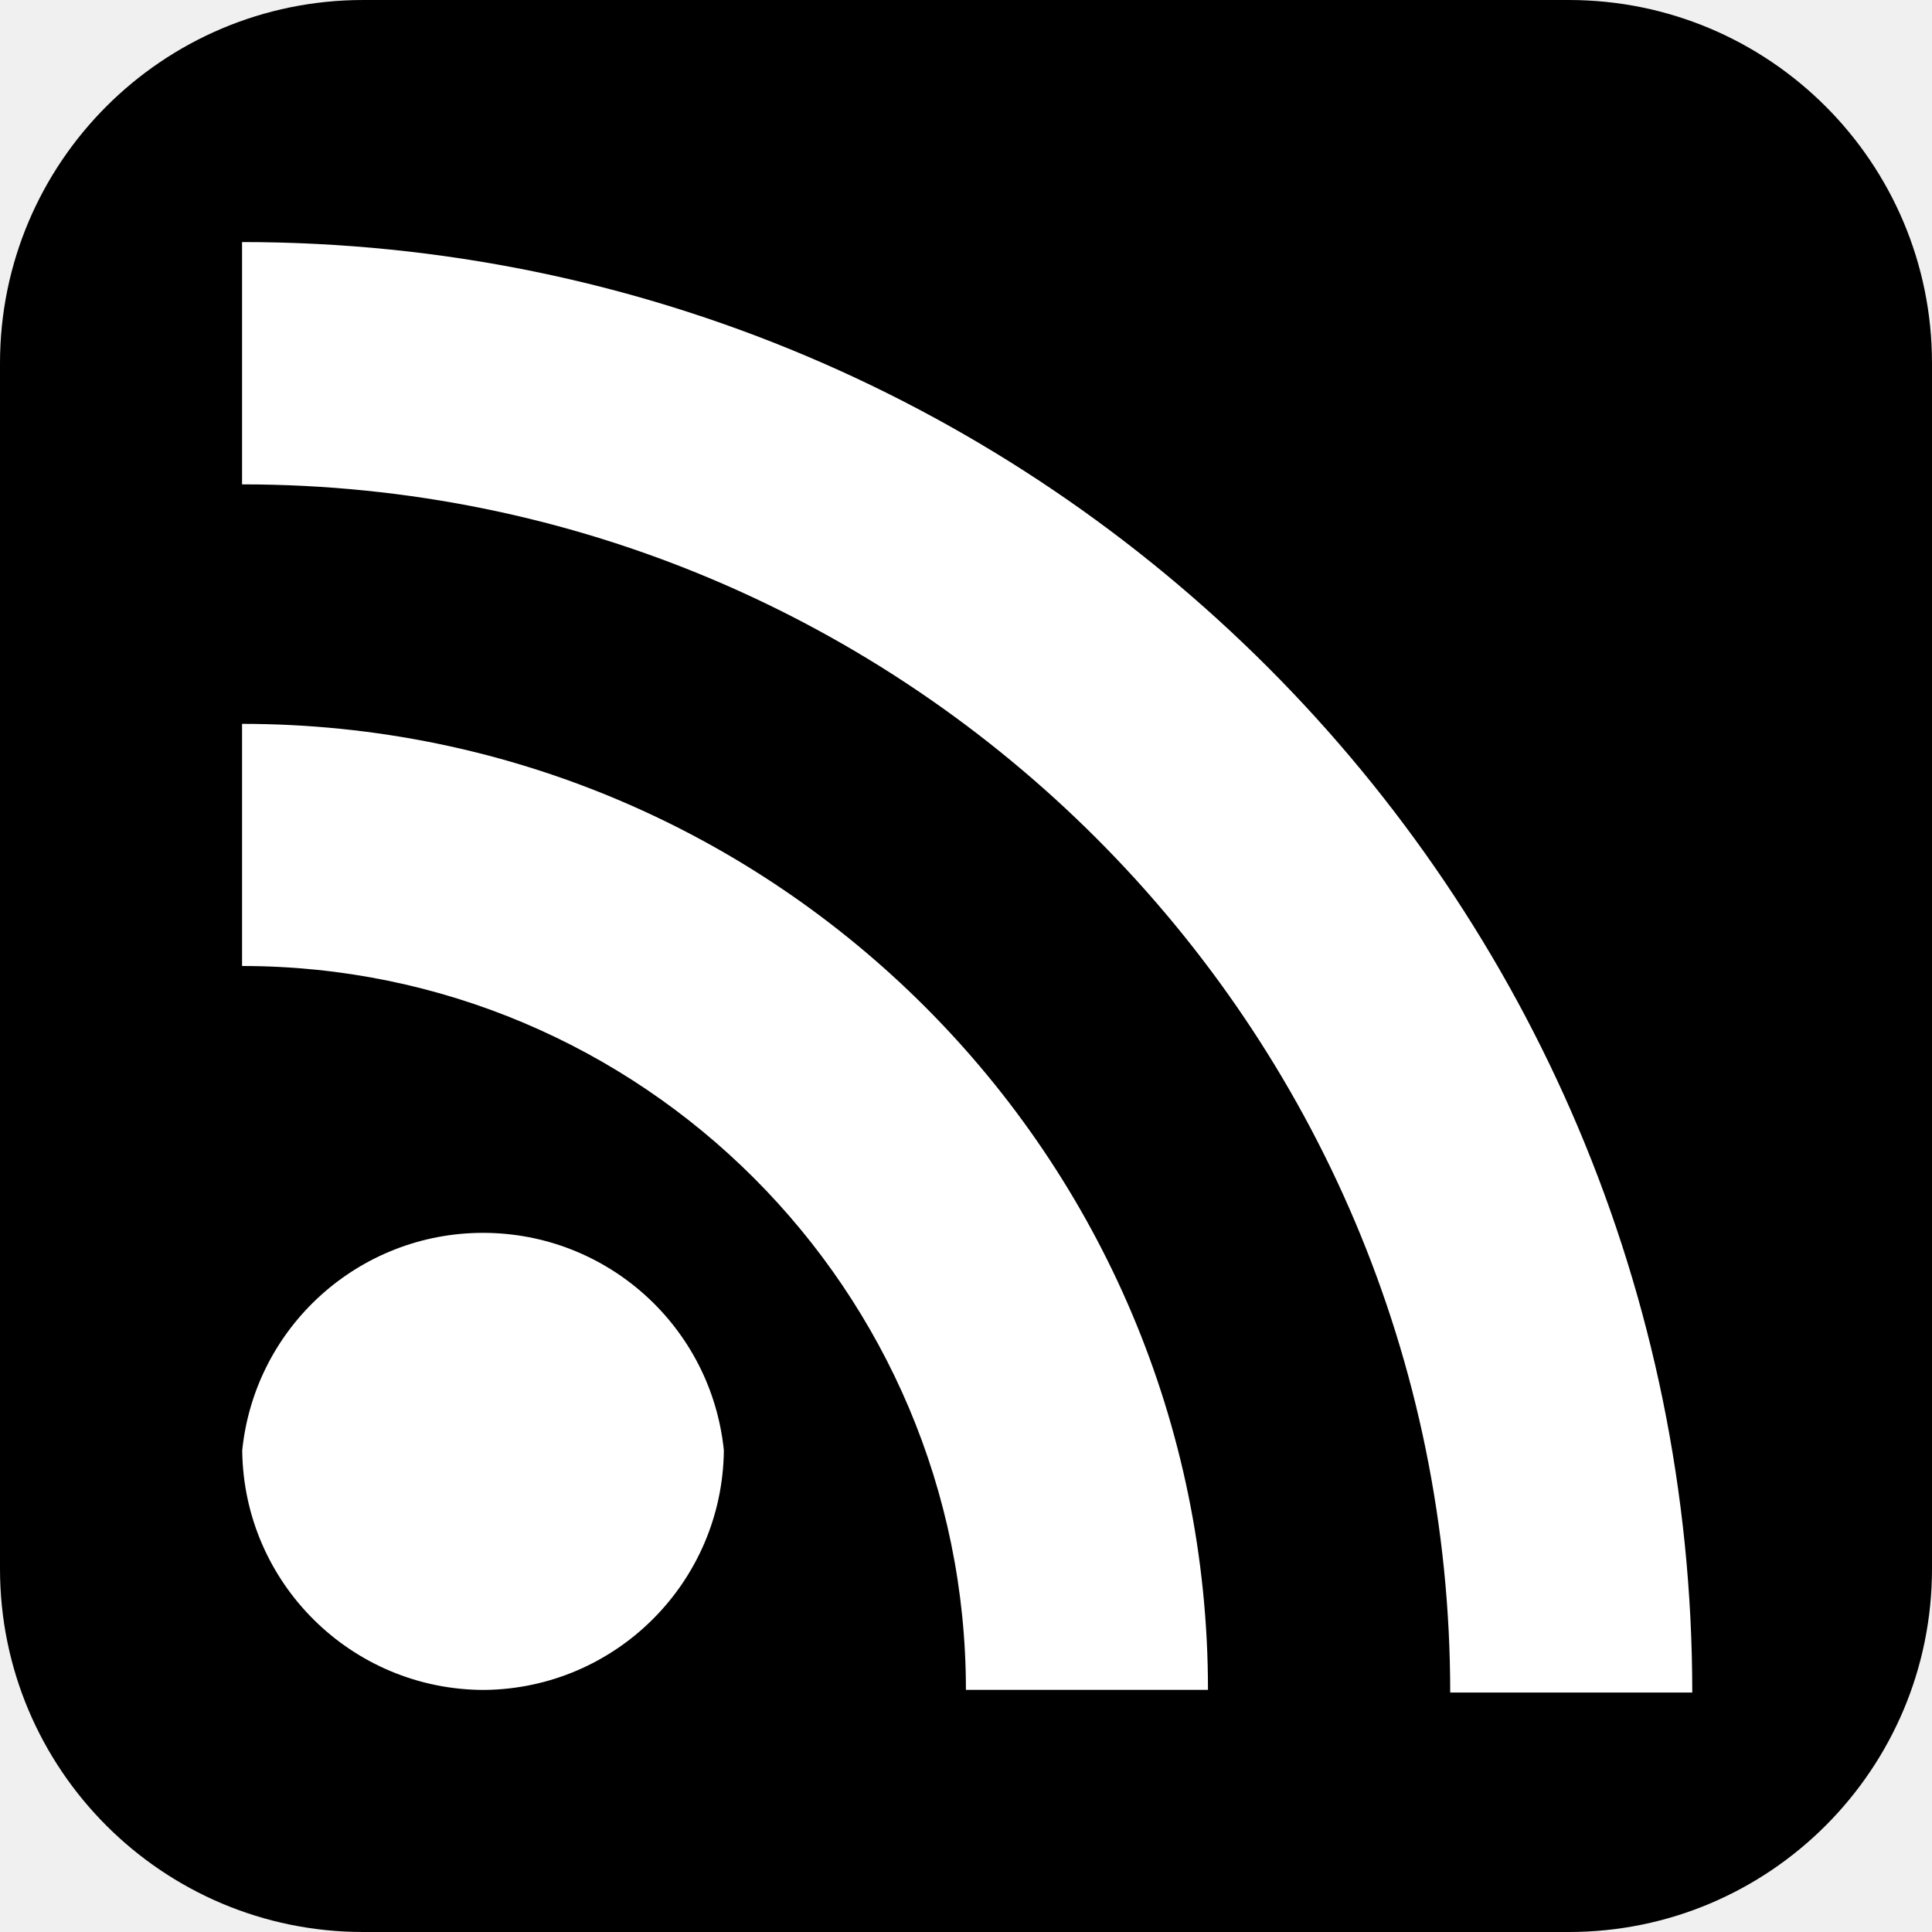
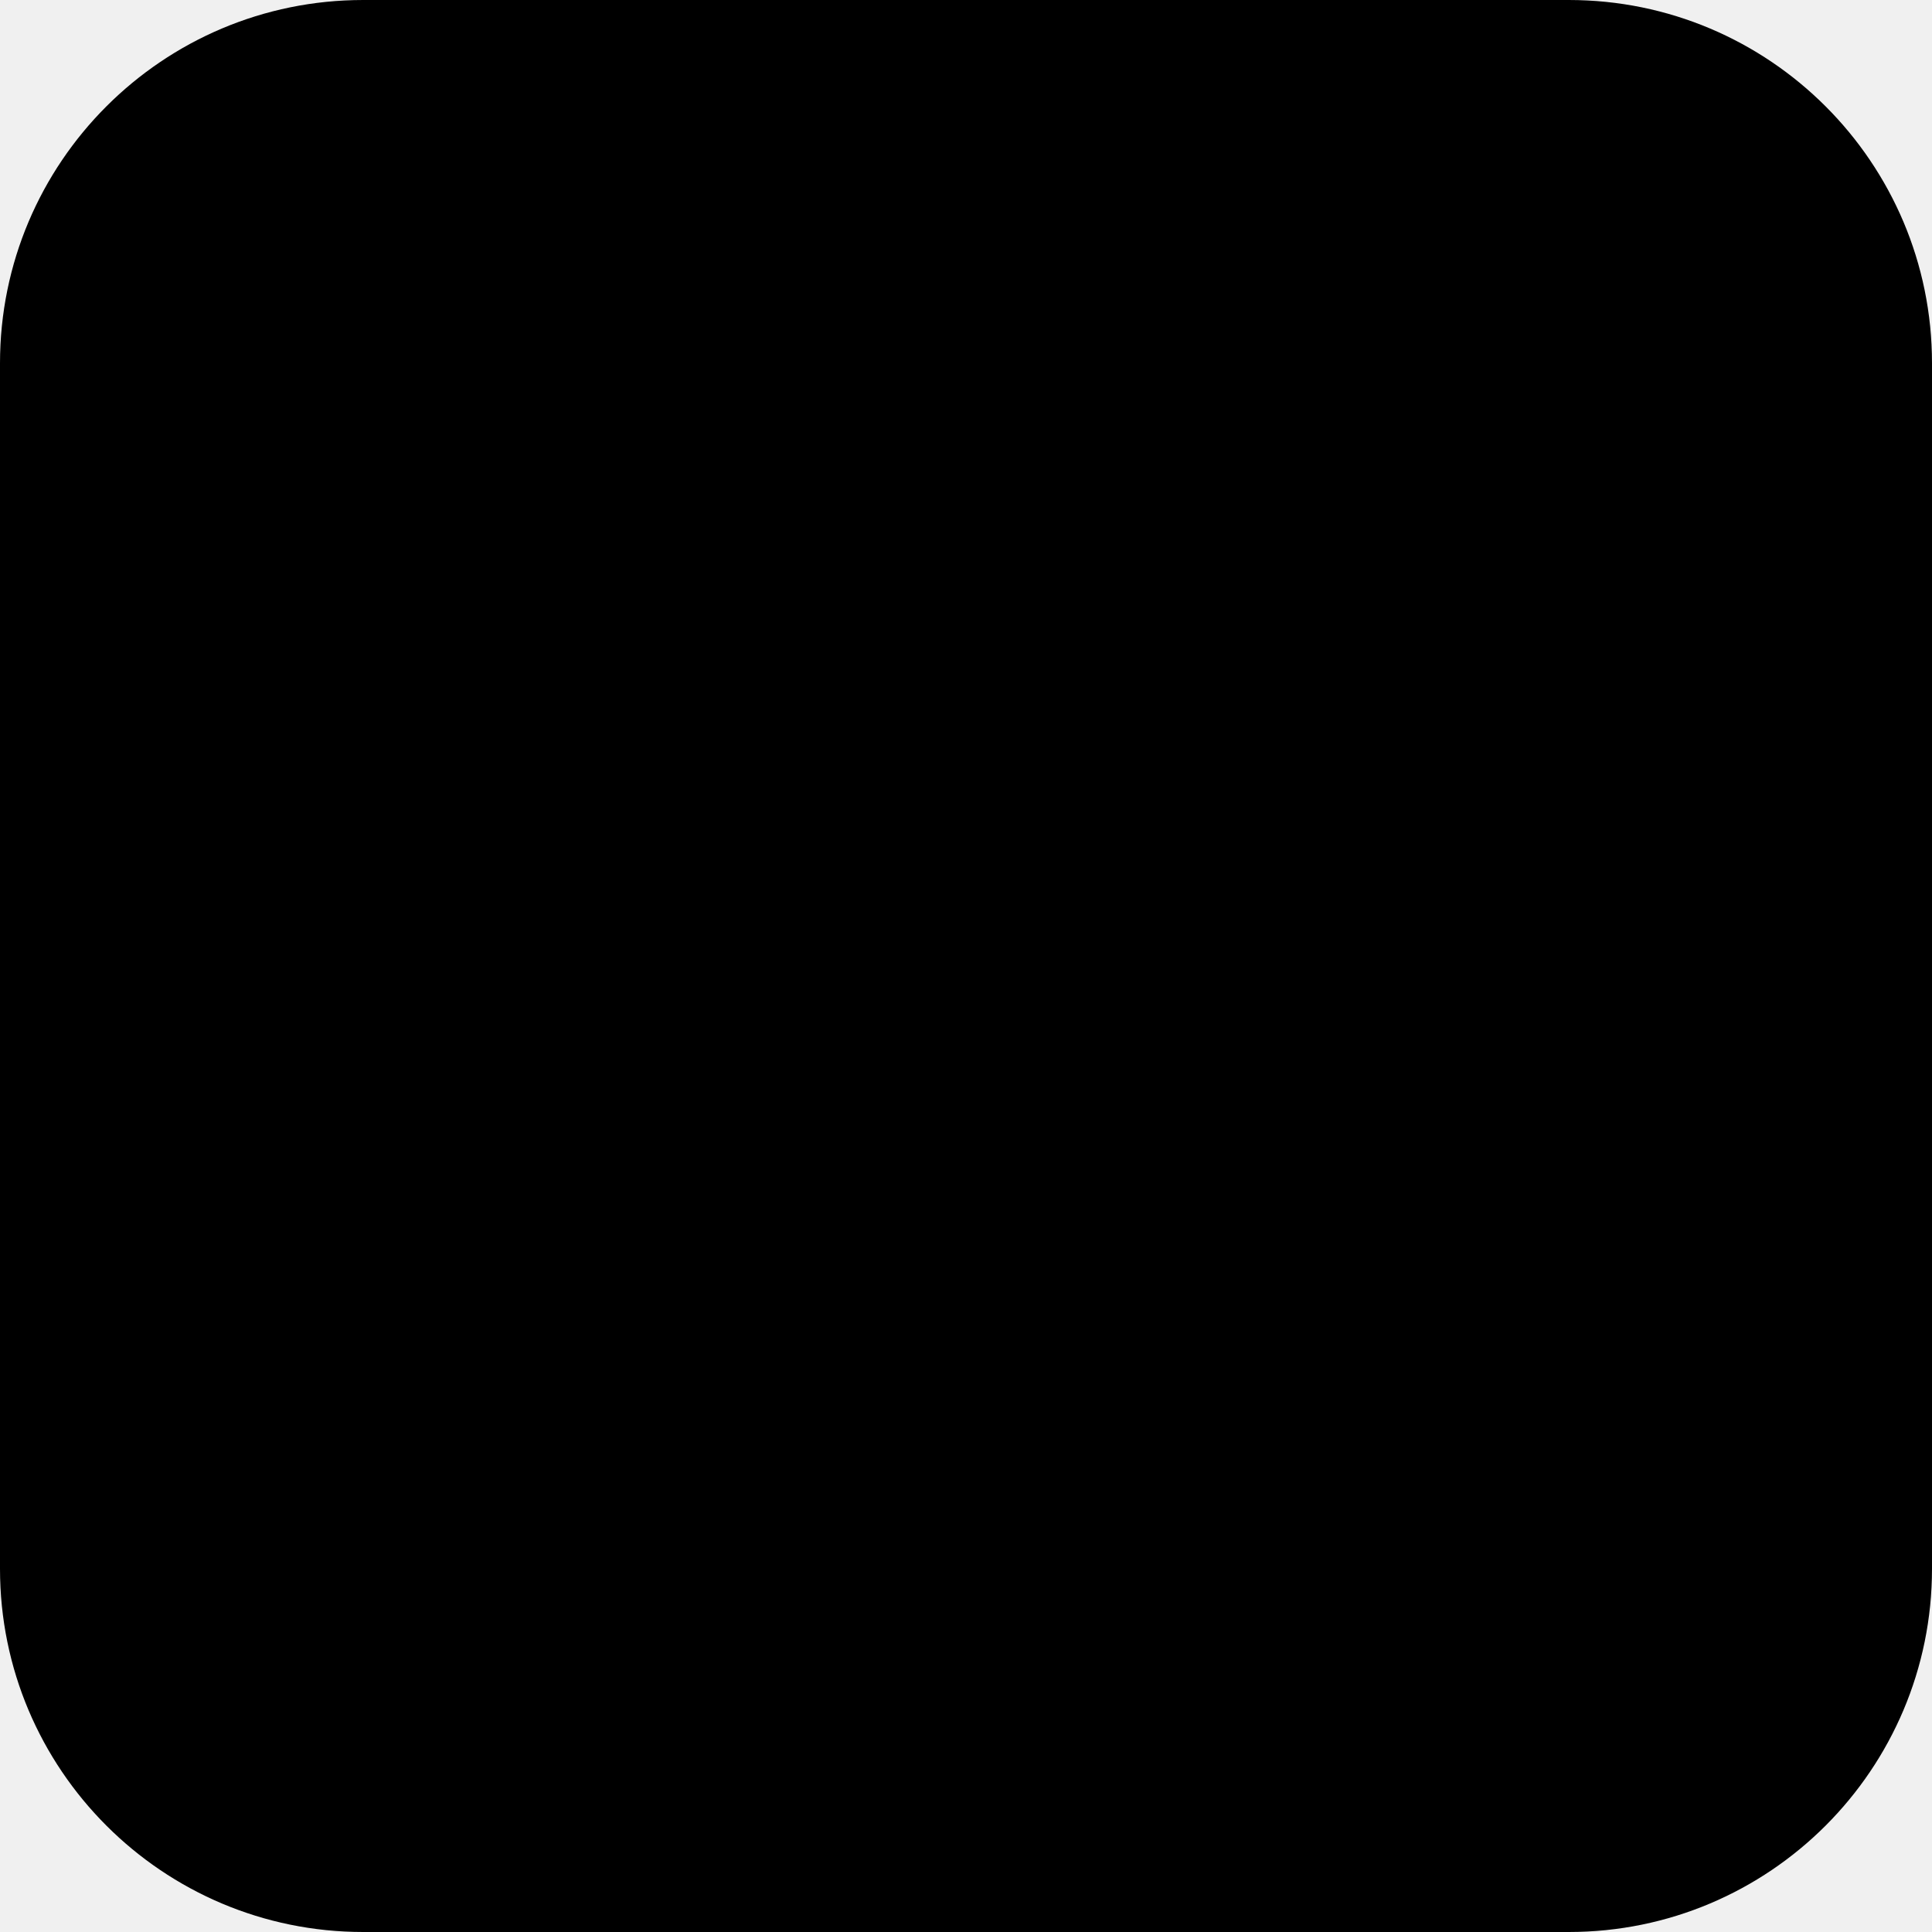
- <svg xmlns="http://www.w3.org/2000/svg" viewBox="0 0 24 24" fill="#fff">
-   <path d="M4.512 0h14.976A4.512 4.512 0 0 1 24 4.512v14.976A4.512 4.512 0 0 1 19.488 24H4.512A4.512 4.512 0 0 1 0 19.488V4.512A4.512 4.512 0 0 1 4.512 0z" style="fill:#000" />
+ <svg xmlns="http://www.w3.org/2000/svg" viewBox="0 0 24 24">
+   <path id="outer" d="M4.512 0h14.976A4.512 4.512 0 0 1 24 4.512v14.976A4.512 4.512 0 0 1 19.488 24H4.512A4.512 4.512 0 0 1 0 19.488V4.512A4.512 4.512 0 0 1 4.512 0z" />
  <path class="symbol" d="M8.992 18.017a3.007 3.007 0 0 1-2.976 2.976 3.007 3.007 0 0 1-3.007-2.976 3.007 3.007 0 0 1 5.983 0z" />
  <path class="symbol" d="M3.007 12a8.992 8.992 0 0 1 8.992 8.992h3.007a12 12 0 0 0-11.999-12z" />
  <path class="symbol" d="M3.007 6.017a15.008 15.008 0 0 1 15.008 15.008h3.007A18.017 18.017 0 0 0 3.007 3.007z" />
</svg>
